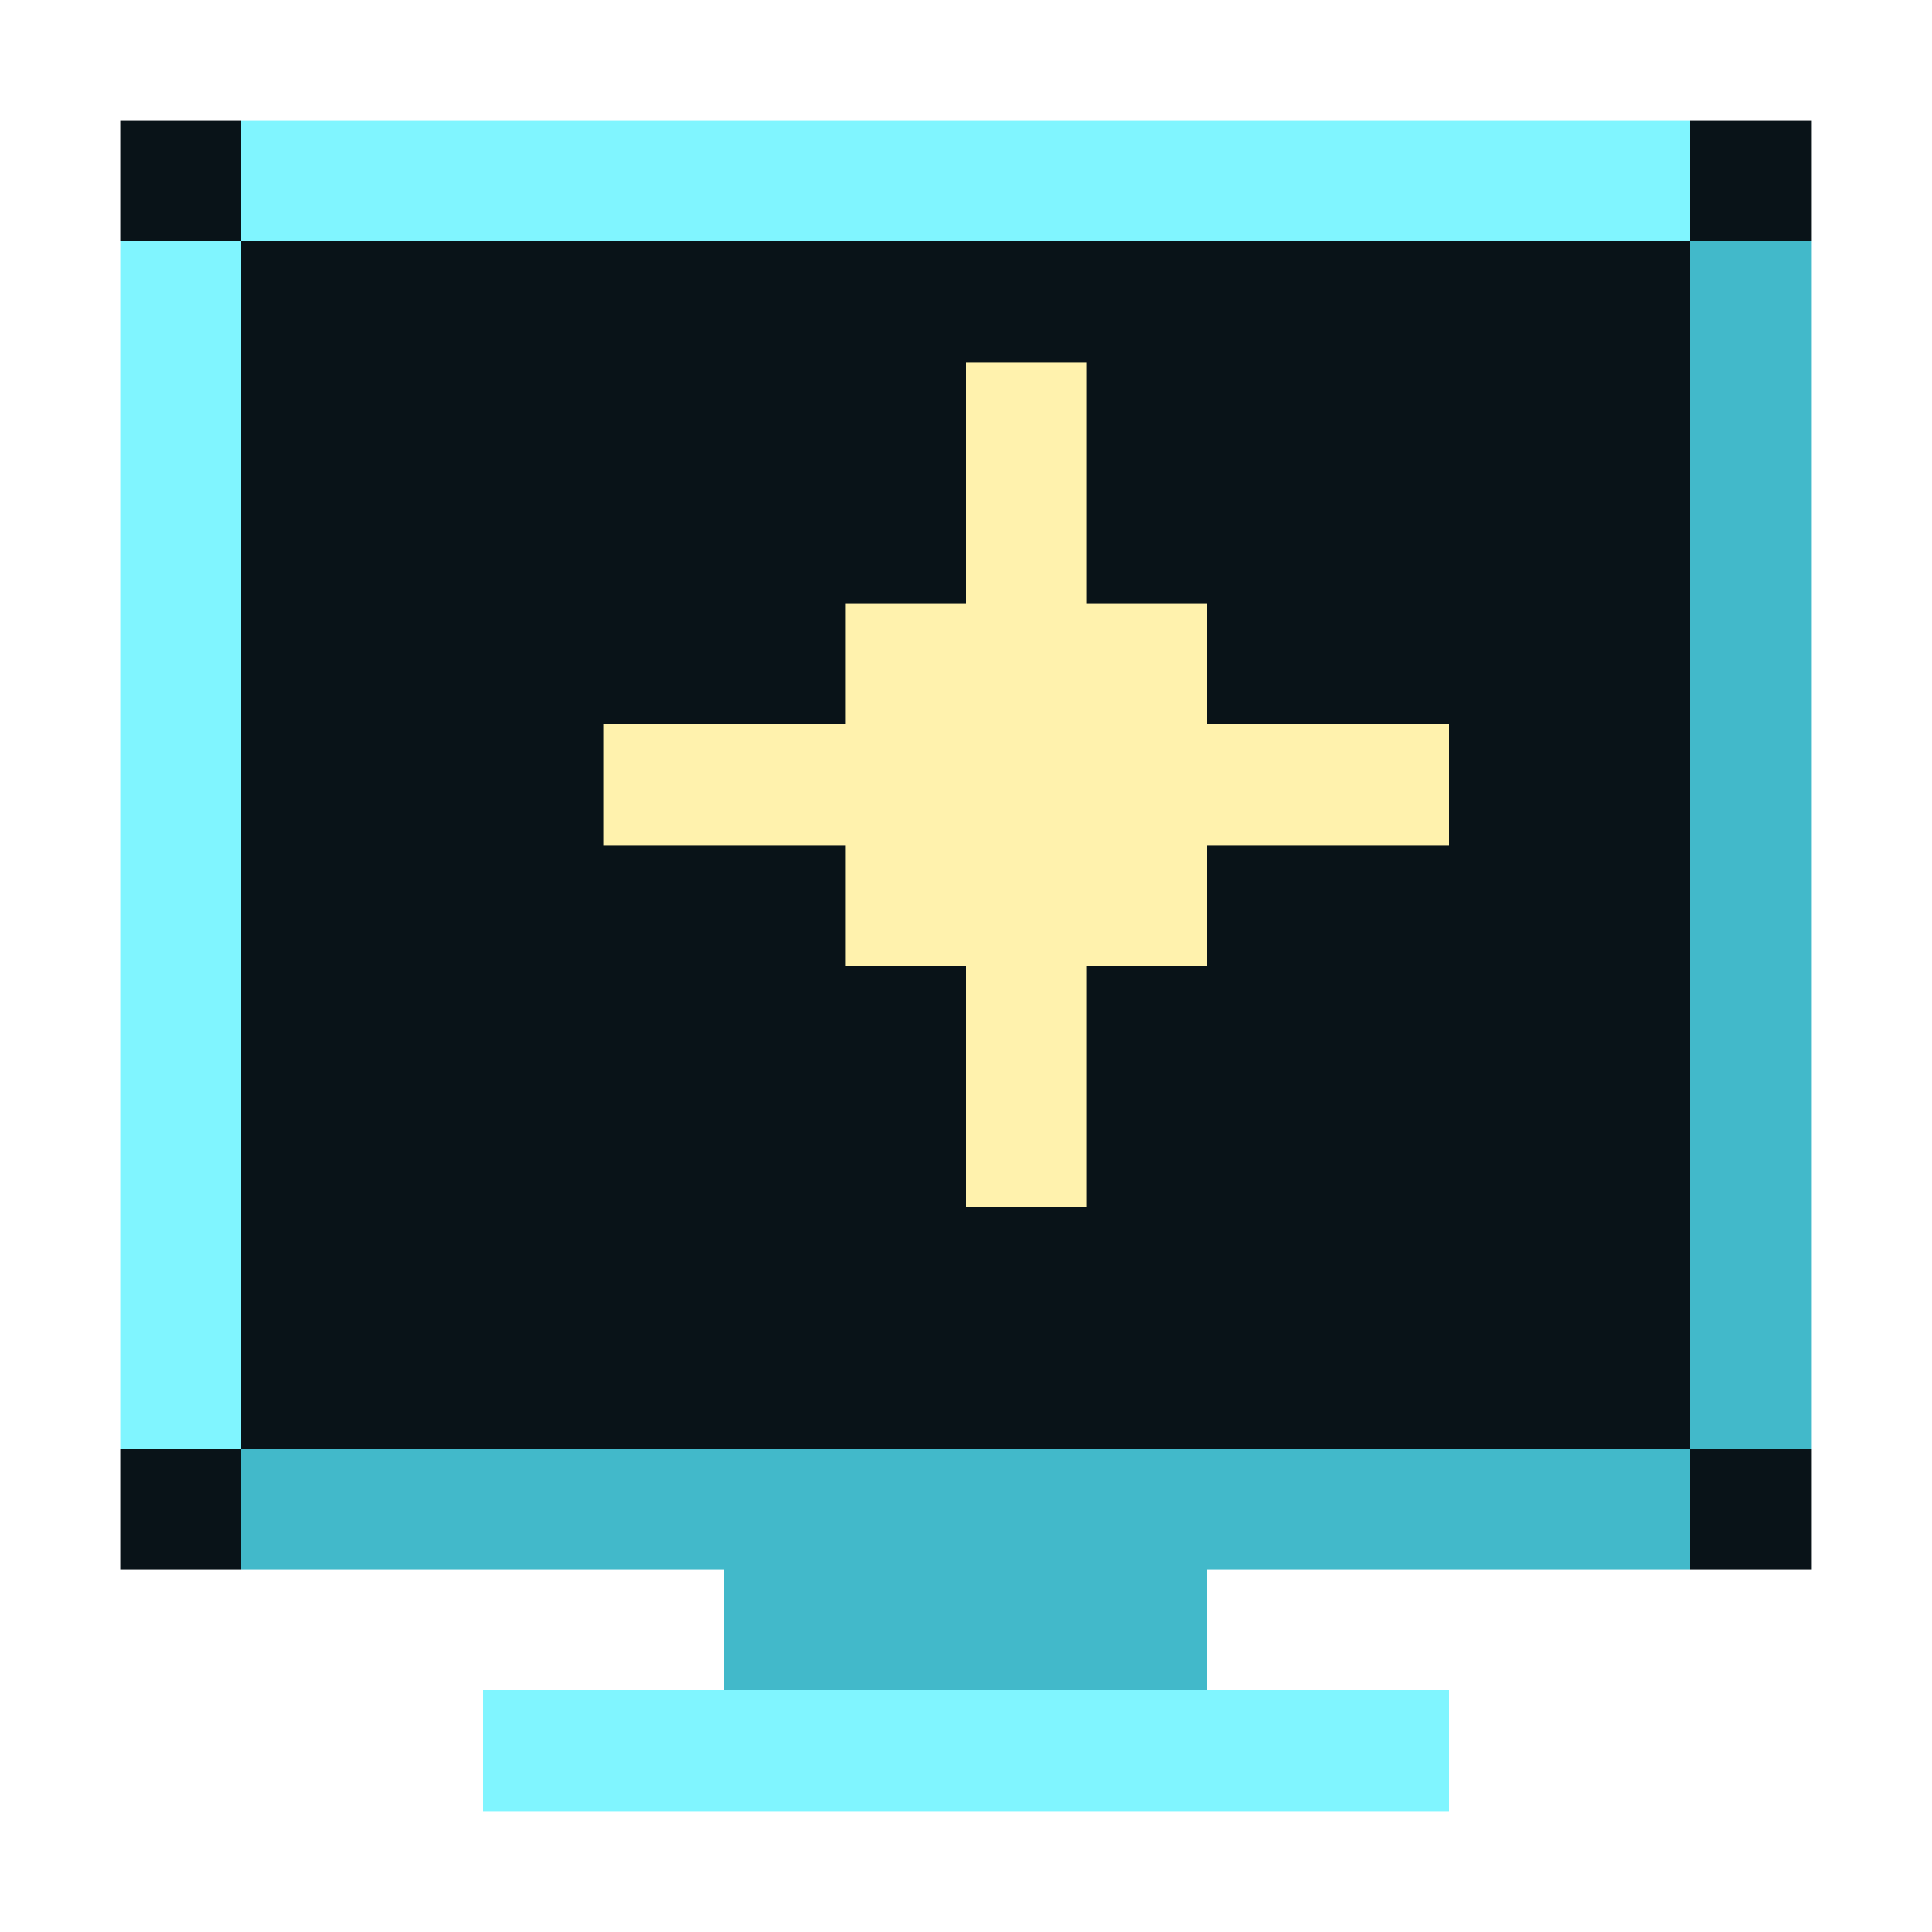
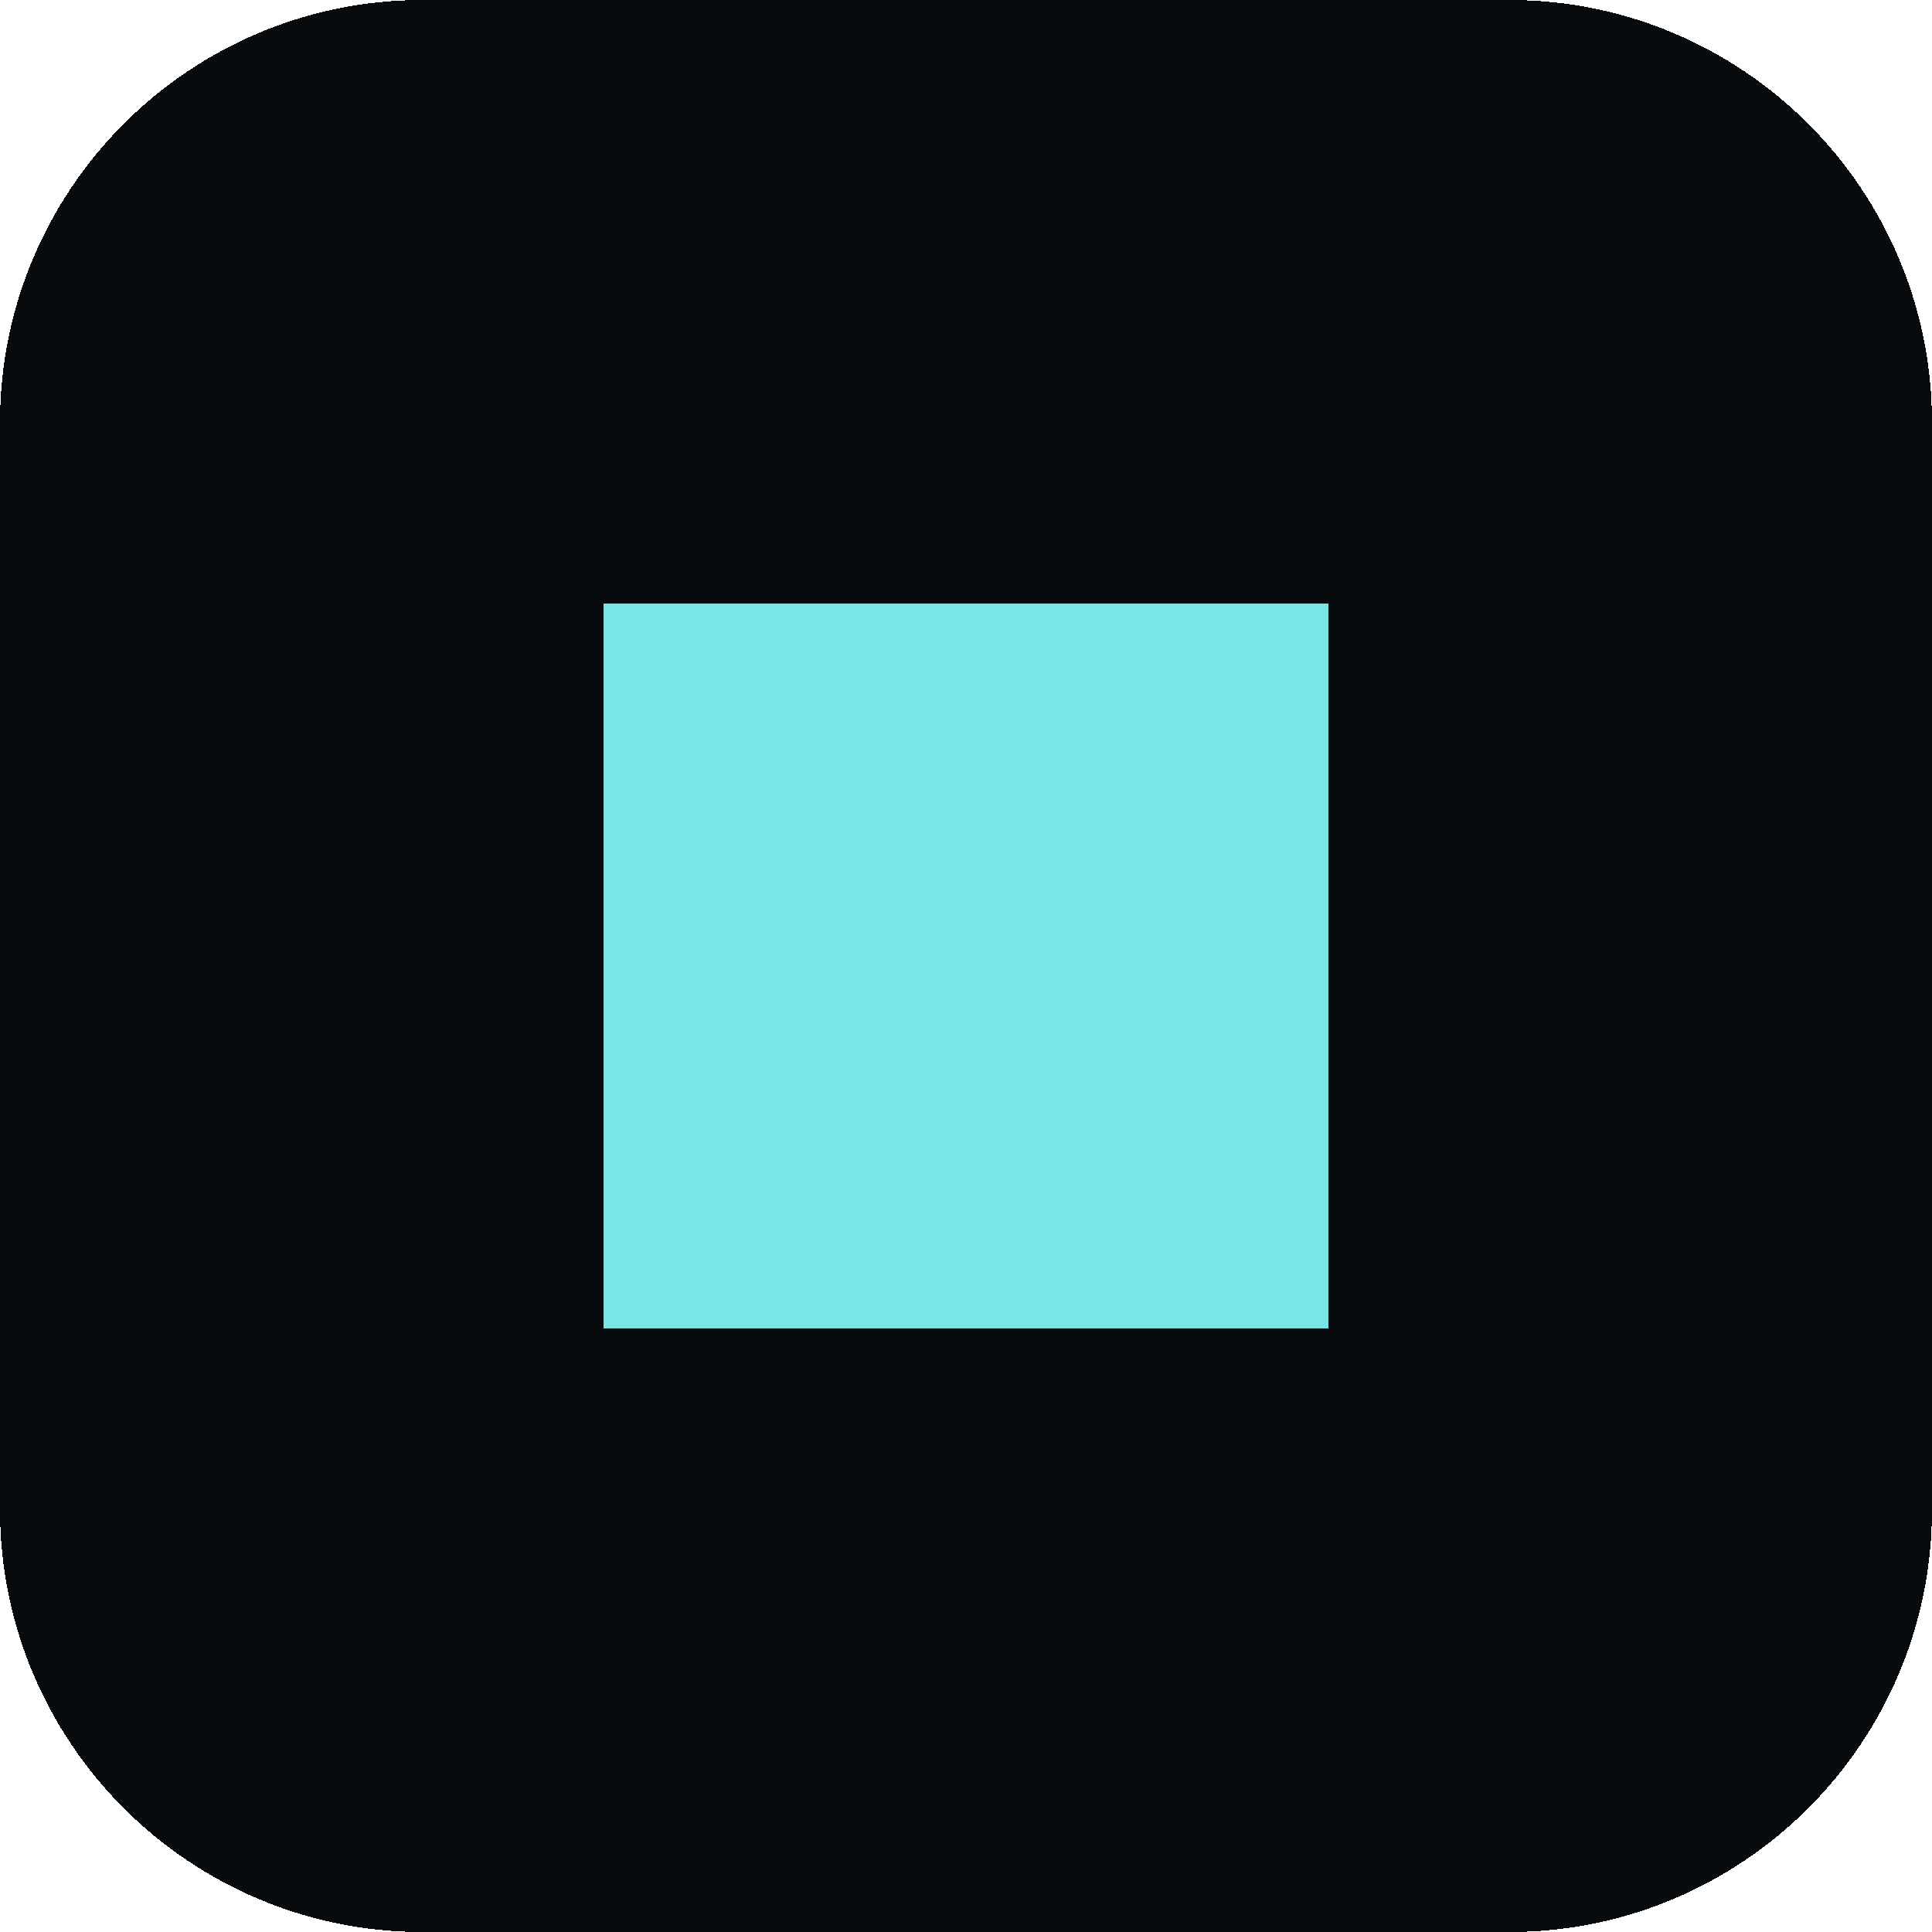
- <svg xmlns="http://www.w3.org/2000/svg" viewBox="0 0 16 16" shape-rendering="crispEdges">
-   <rect x="1" y="1" width="14" height="12" fill="#091318" />
-   <rect x="2" y="1" width="12" height="1" fill="#80f5ff" />
-   <rect x="1" y="2" width="1" height="10" fill="#80f5ff" />
-   <rect x="14" y="2" width="1" height="10" fill="#42b9ca" />
-   <rect x="2" y="12" width="12" height="1" fill="#42b9ca" />
-   <rect x="8" y="3" width="1" height="2" fill="#fff2ad" />
-   <rect x="7" y="5" width="3" height="1" fill="#fff2ad" />
-   <rect x="5" y="6" width="7" height="1" fill="#fff2ad" />
-   <rect x="7" y="7" width="3" height="1" fill="#fff2ad" />
-   <rect x="8" y="8" width="1" height="2" fill="#fff2ad" />
-   <rect x="6" y="13" width="4" height="1" fill="#42b9ca" />
-   <rect x="4" y="14" width="8" height="1" fill="#80f5ff" />
+ <svg xmlns="http://www.w3.org/2000/svg" viewBox="0 0 32 32" shape-rendering="crispEdges">
+   <rect width="32" height="32" rx="7" fill="#070b0d" />
+   <rect x="10" y="10" width="12" height="12" fill="#79e5e6" />
</svg>
